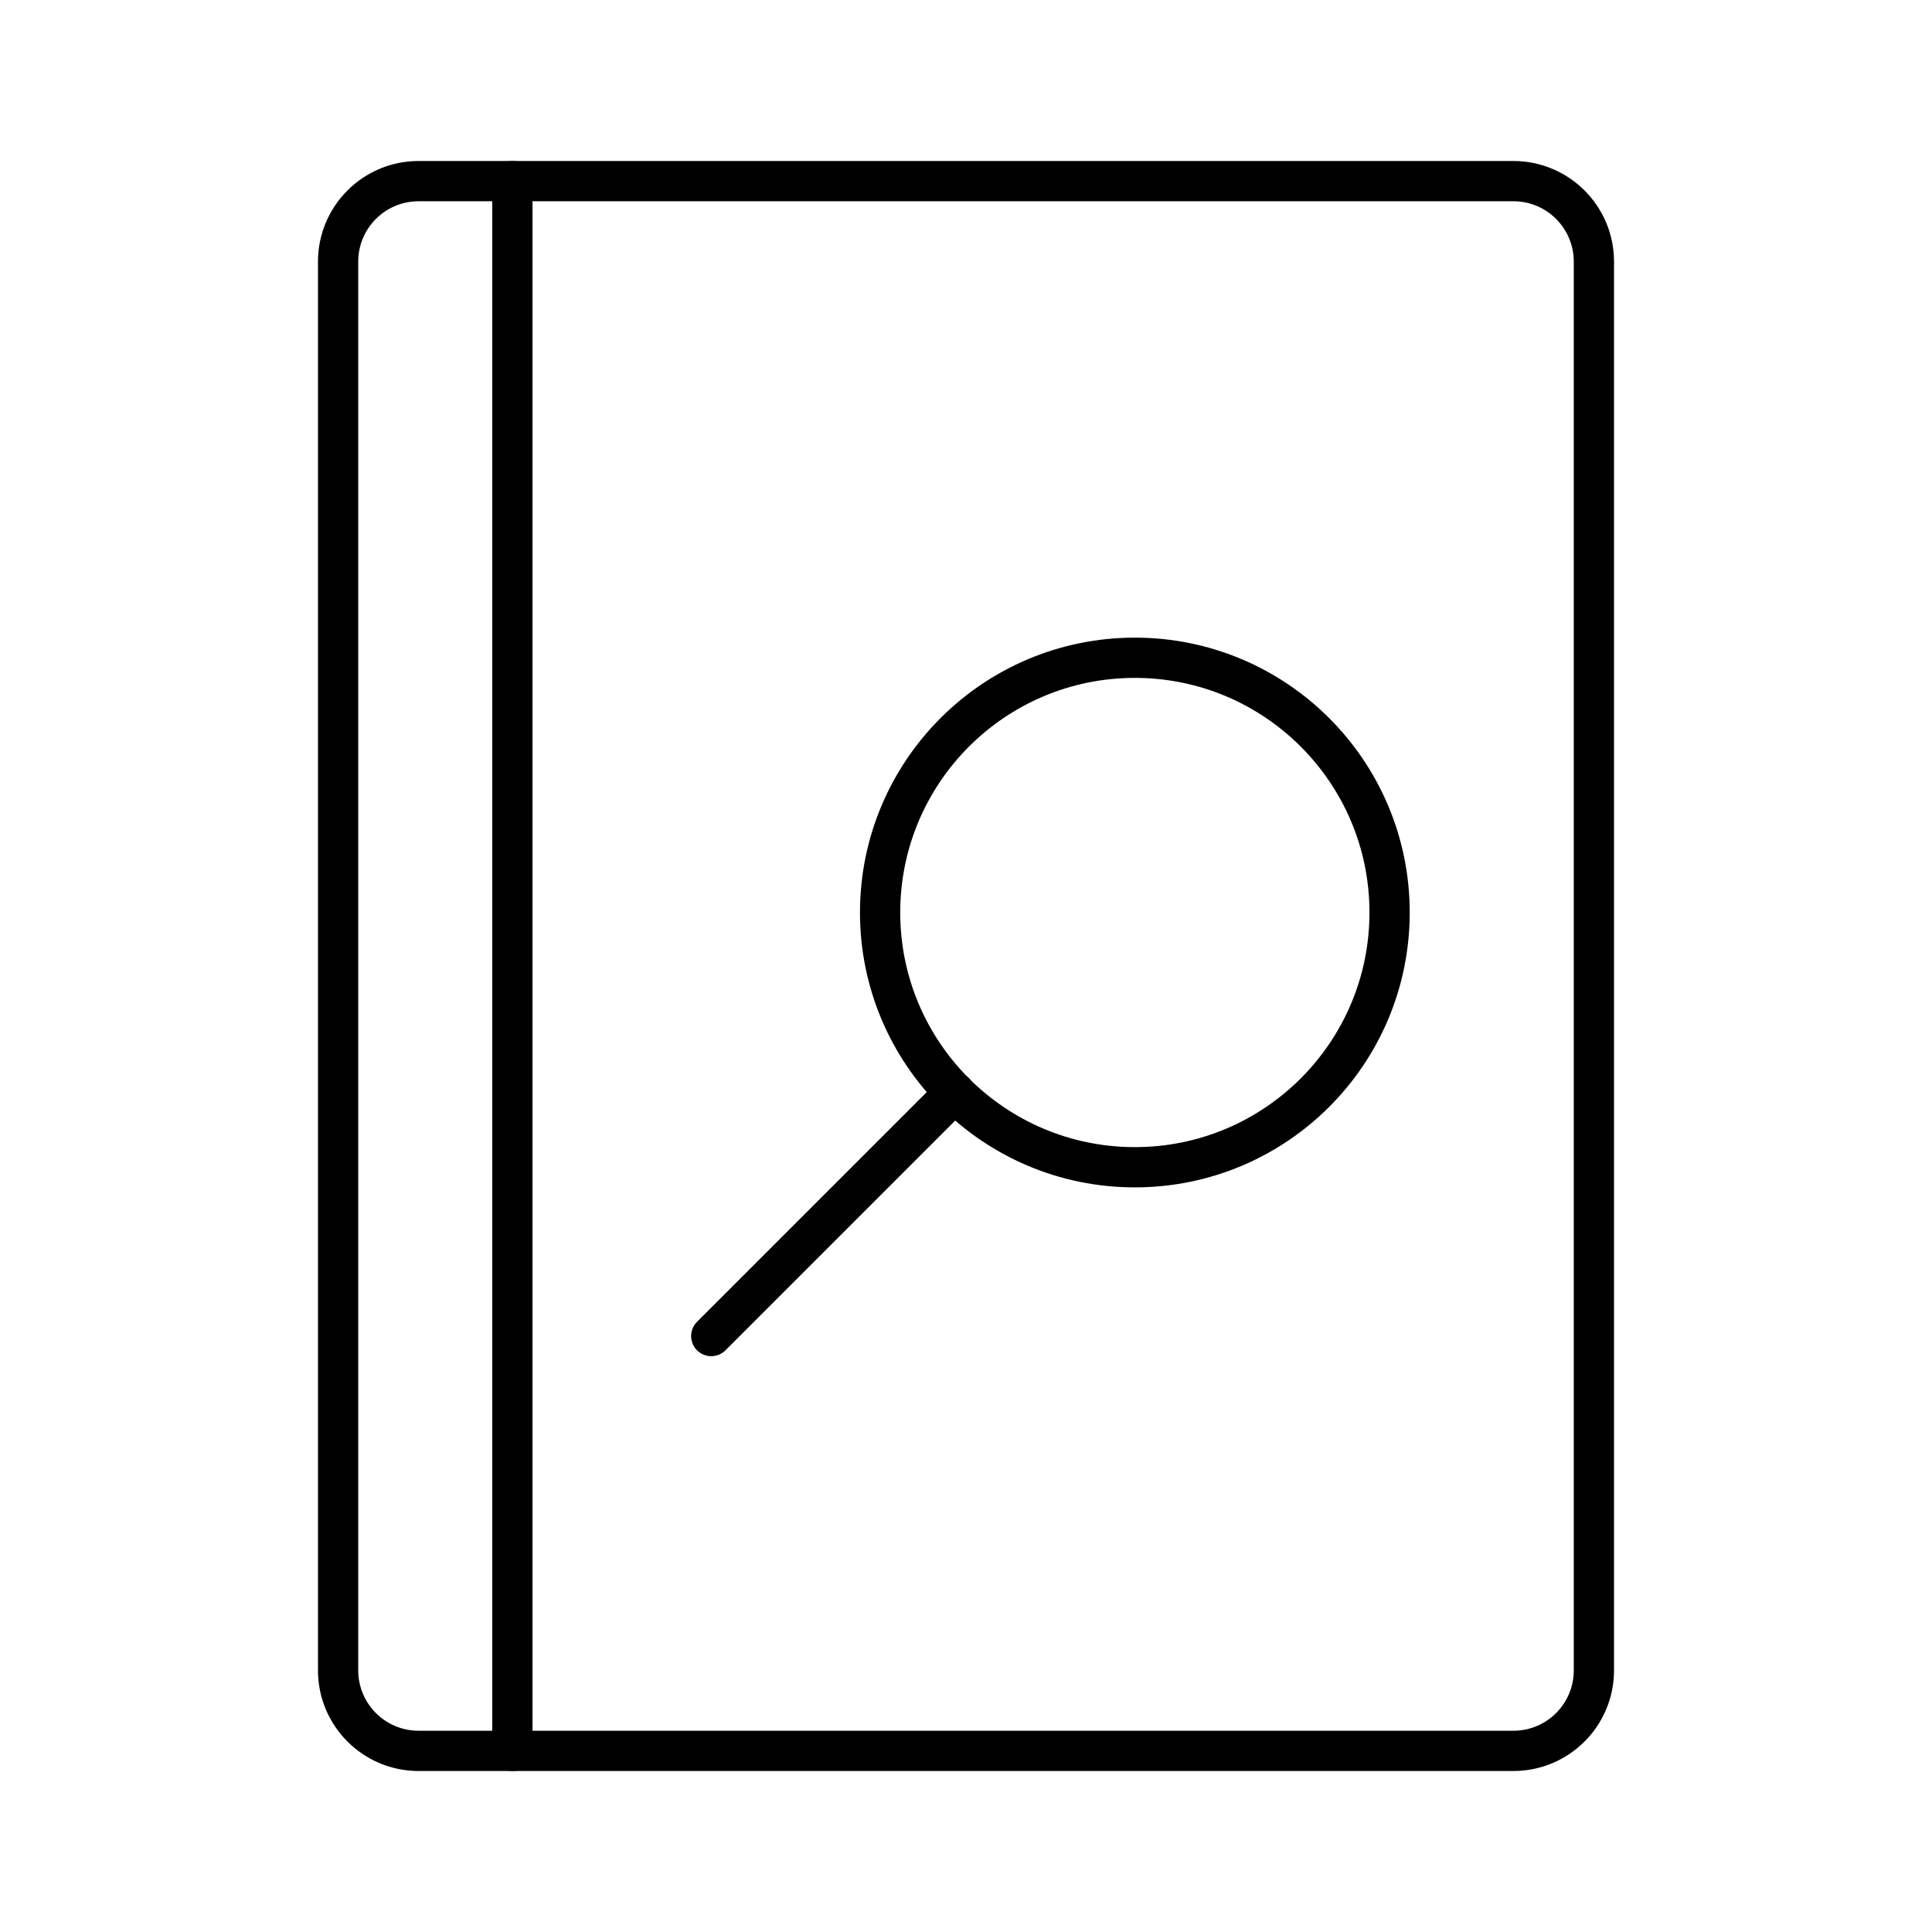
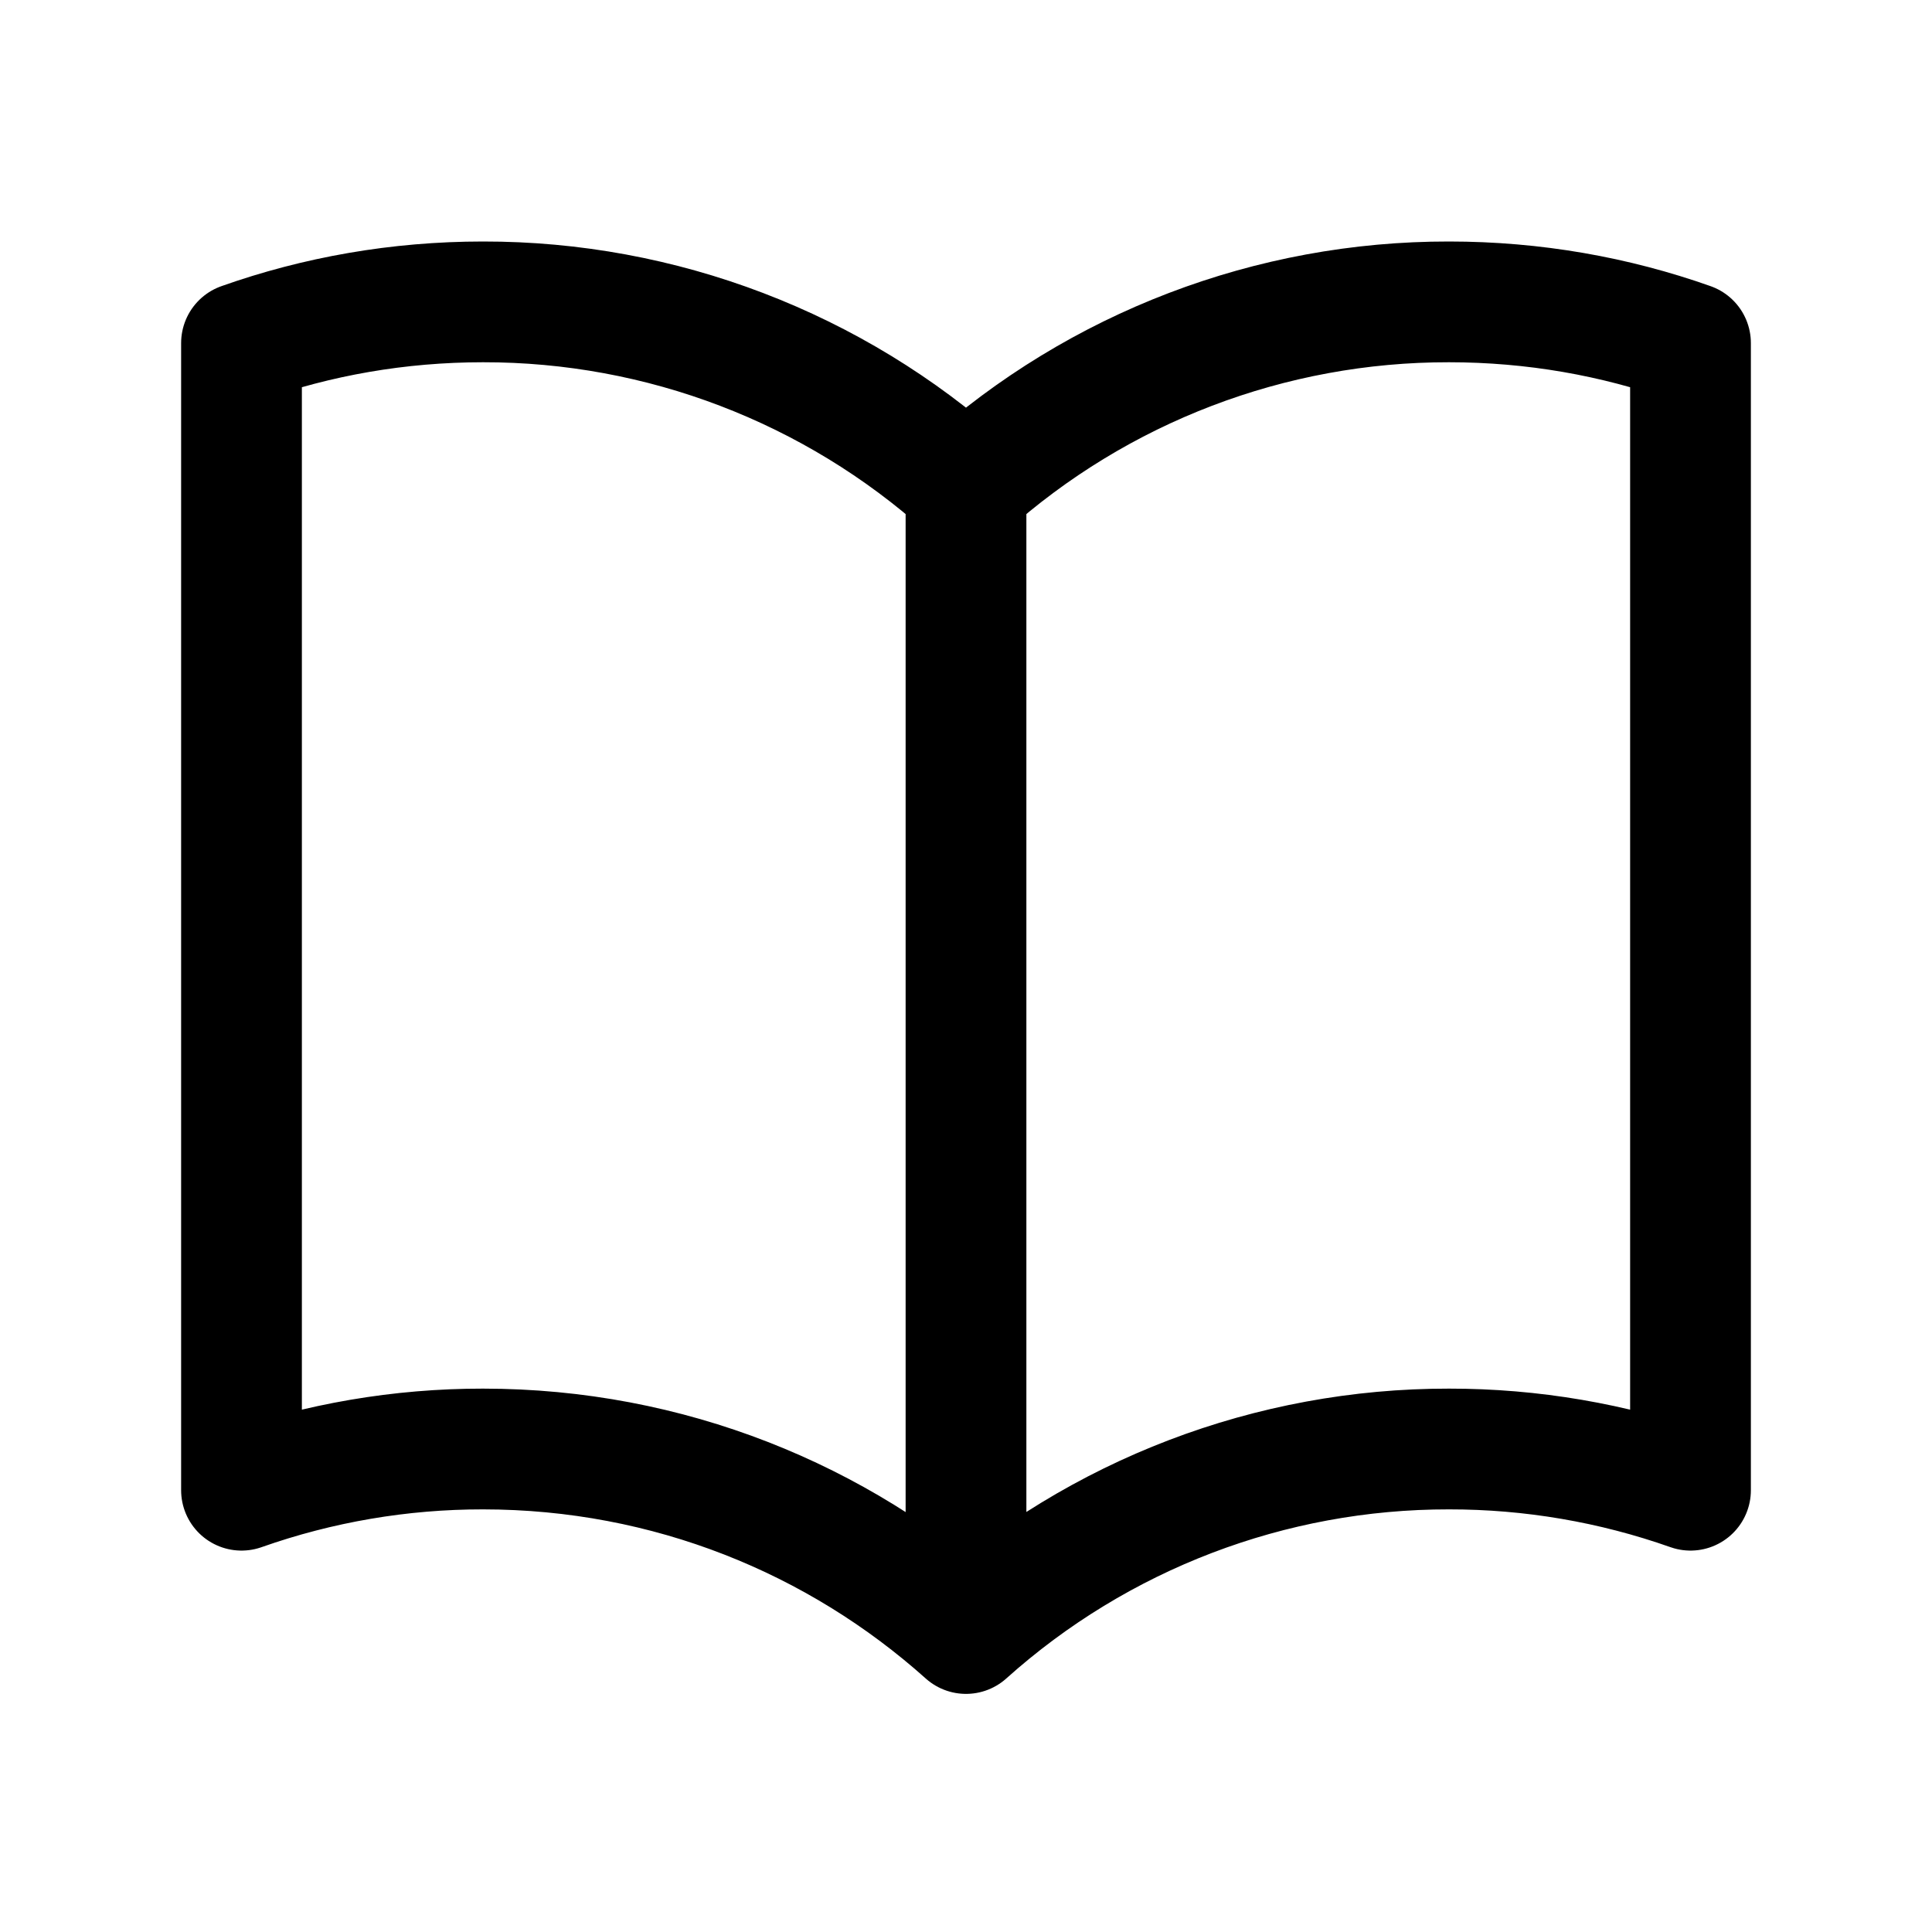
- <svg xmlns="http://www.w3.org/2000/svg" width="800px" height="800px" viewBox="0 0 48 48">
-   <defs>
-     <style>.a{fill:none;stroke:#000000;stroke-linecap:round;stroke-linejoin:round;}</style>
-   </defs>
-   <path class="a" d="M12.73,4.5H10.4a2,2,0,0,0-2,2v35a2,2,0,0,0,2,2h2.33" />
-   <path class="a" d="M12.73,4.5v39H37.6a2,2,0,0,0,2-2V6.5a2,2,0,0,0-2-2Z" />
-   <circle class="a" cx="28.195" cy="22.671" r="6.329" />
-   <line class="a" x1="23.723" y1="27.142" x2="17.671" y2="33.194" />
+ <svg xmlns="http://www.w3.org/2000/svg" fill="none" viewBox="0 0 24 24" stroke-width="1.5" stroke="currentColor" class="size-6">
+   <path stroke-linecap="round" stroke-linejoin="round" d="M12 6.042A8.967 8.967 0 0 0 6 3.75c-1.052 0-2.062.18-3 .512v14.25A8.987 8.987 0 0 1 6 18c2.305 0 4.408.867 6 2.292m0-14.25a8.966 8.966 0 0 1 6-2.292c1.052 0 2.062.18 3 .512v14.25A8.987 8.987 0 0 0 18 18a8.967 8.967 0 0 0-6 2.292m0-14.25v14.25" />
</svg>
